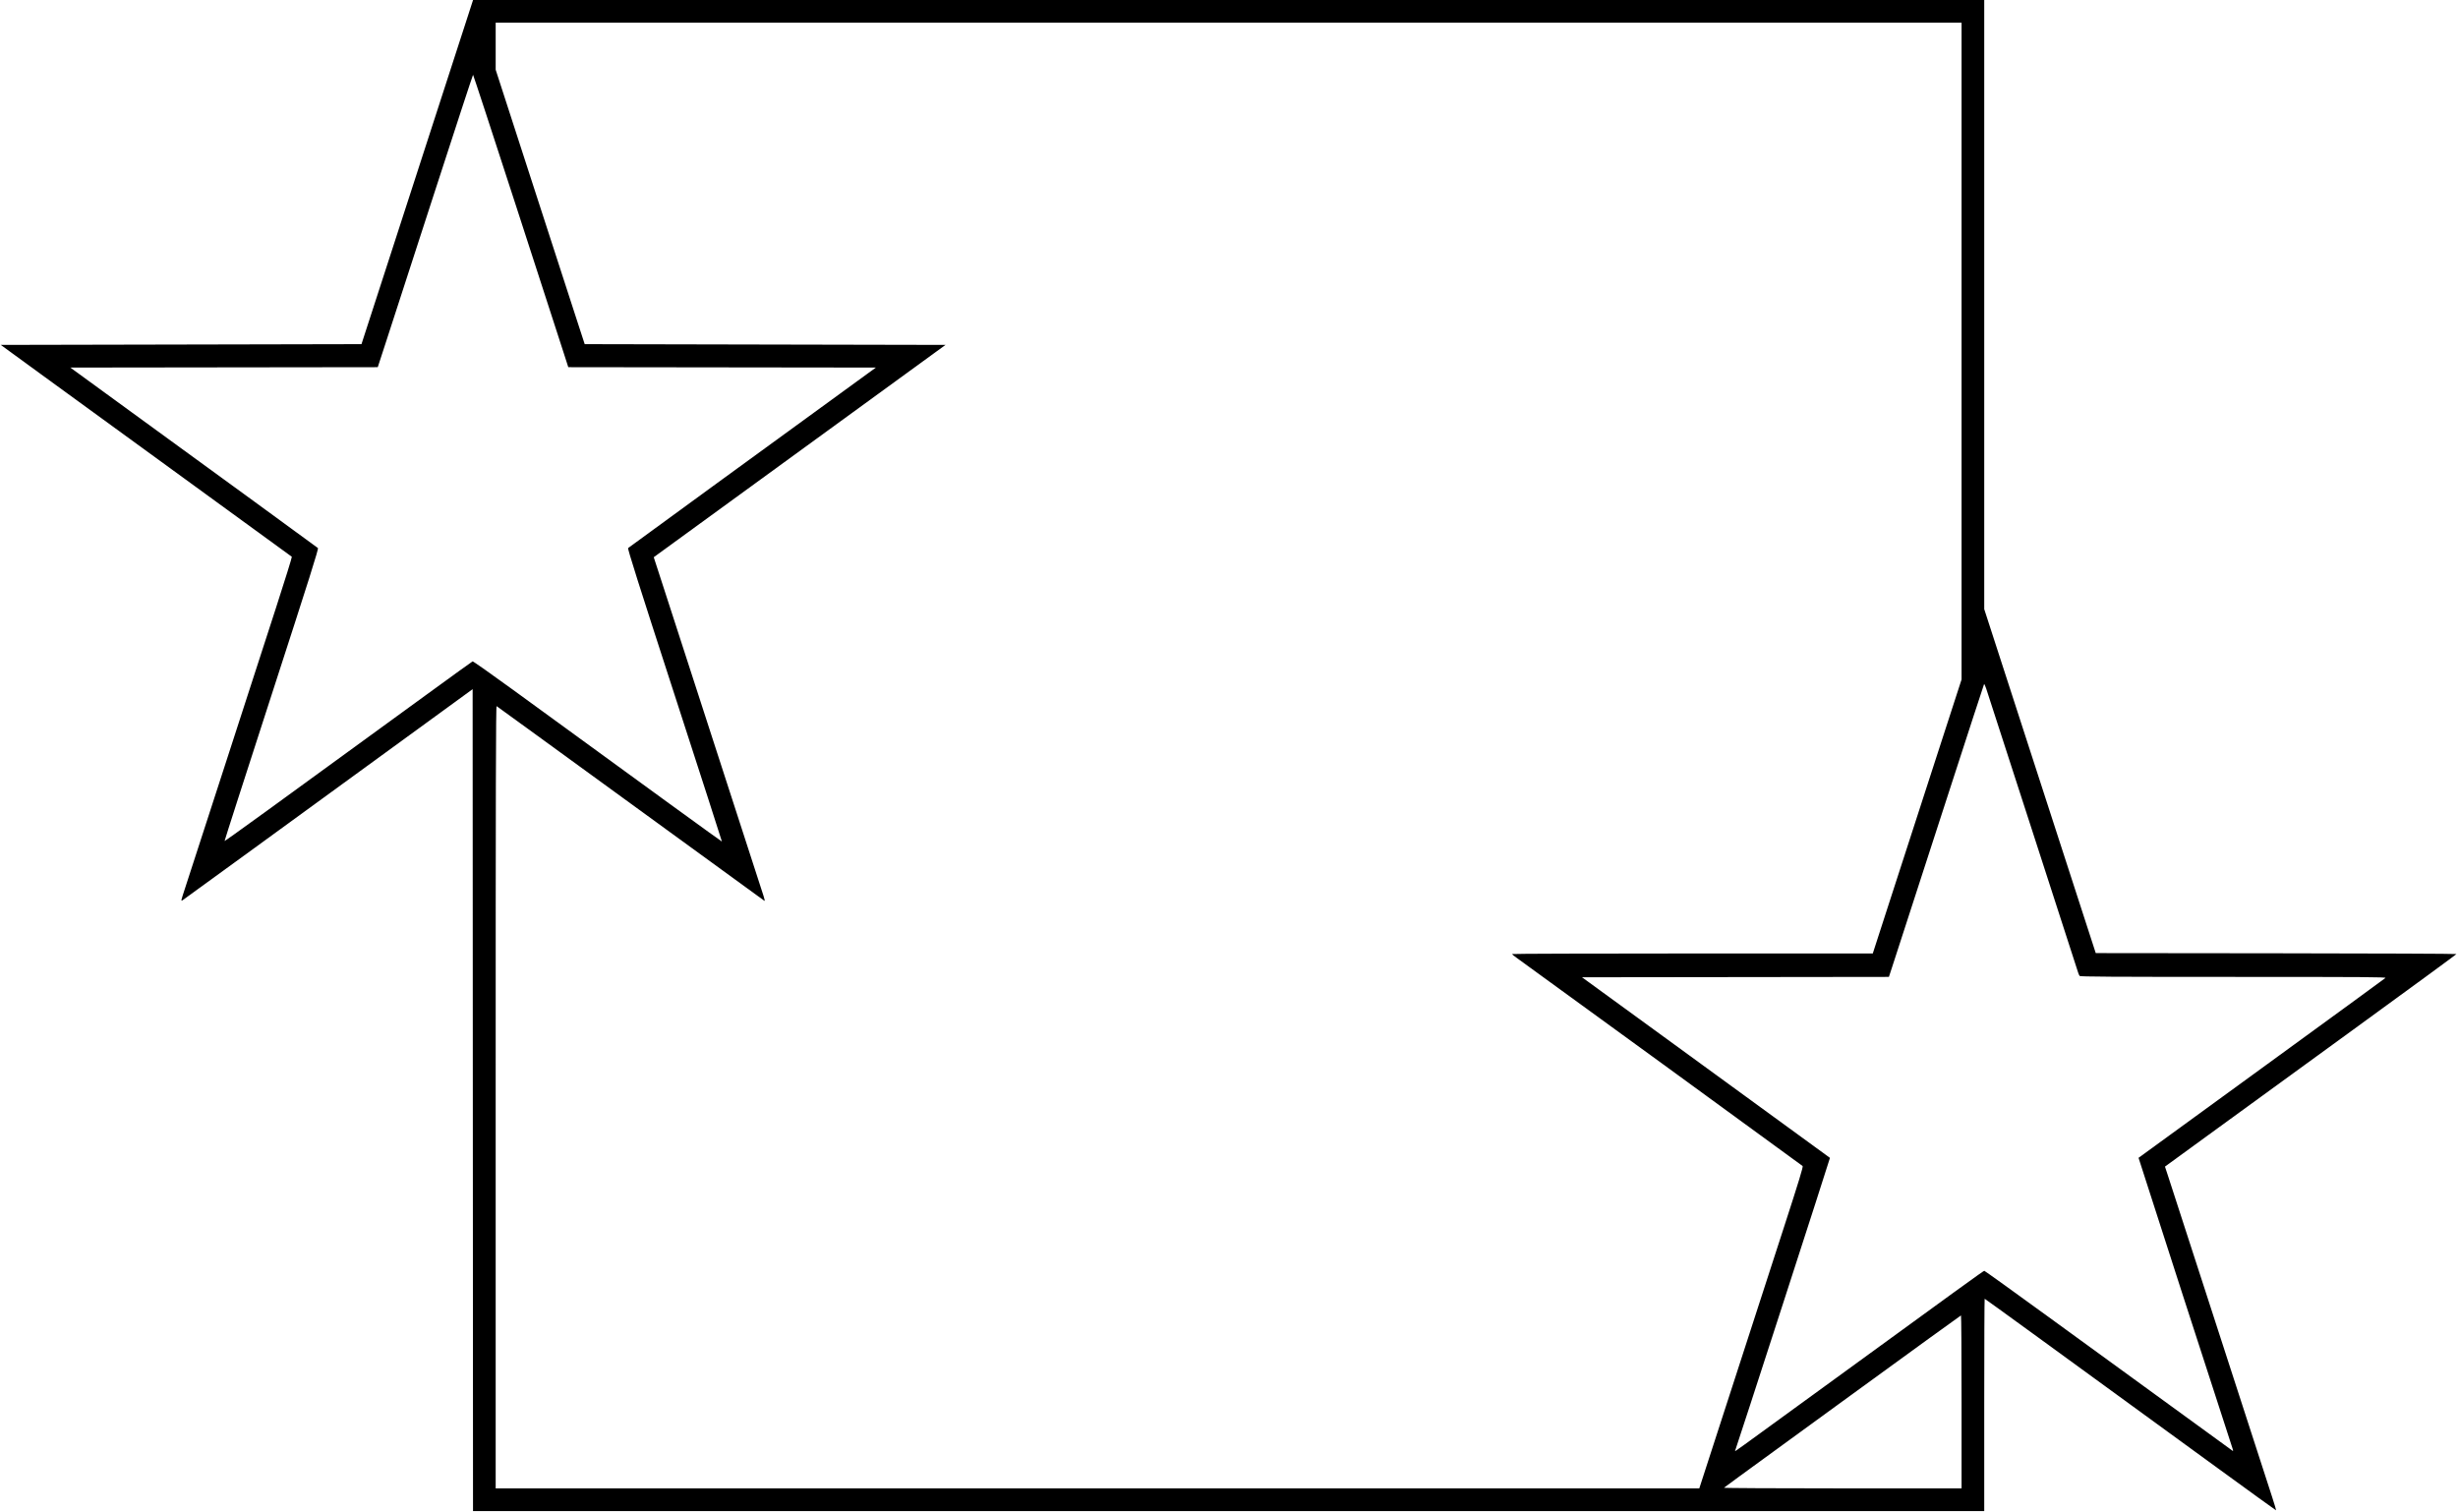
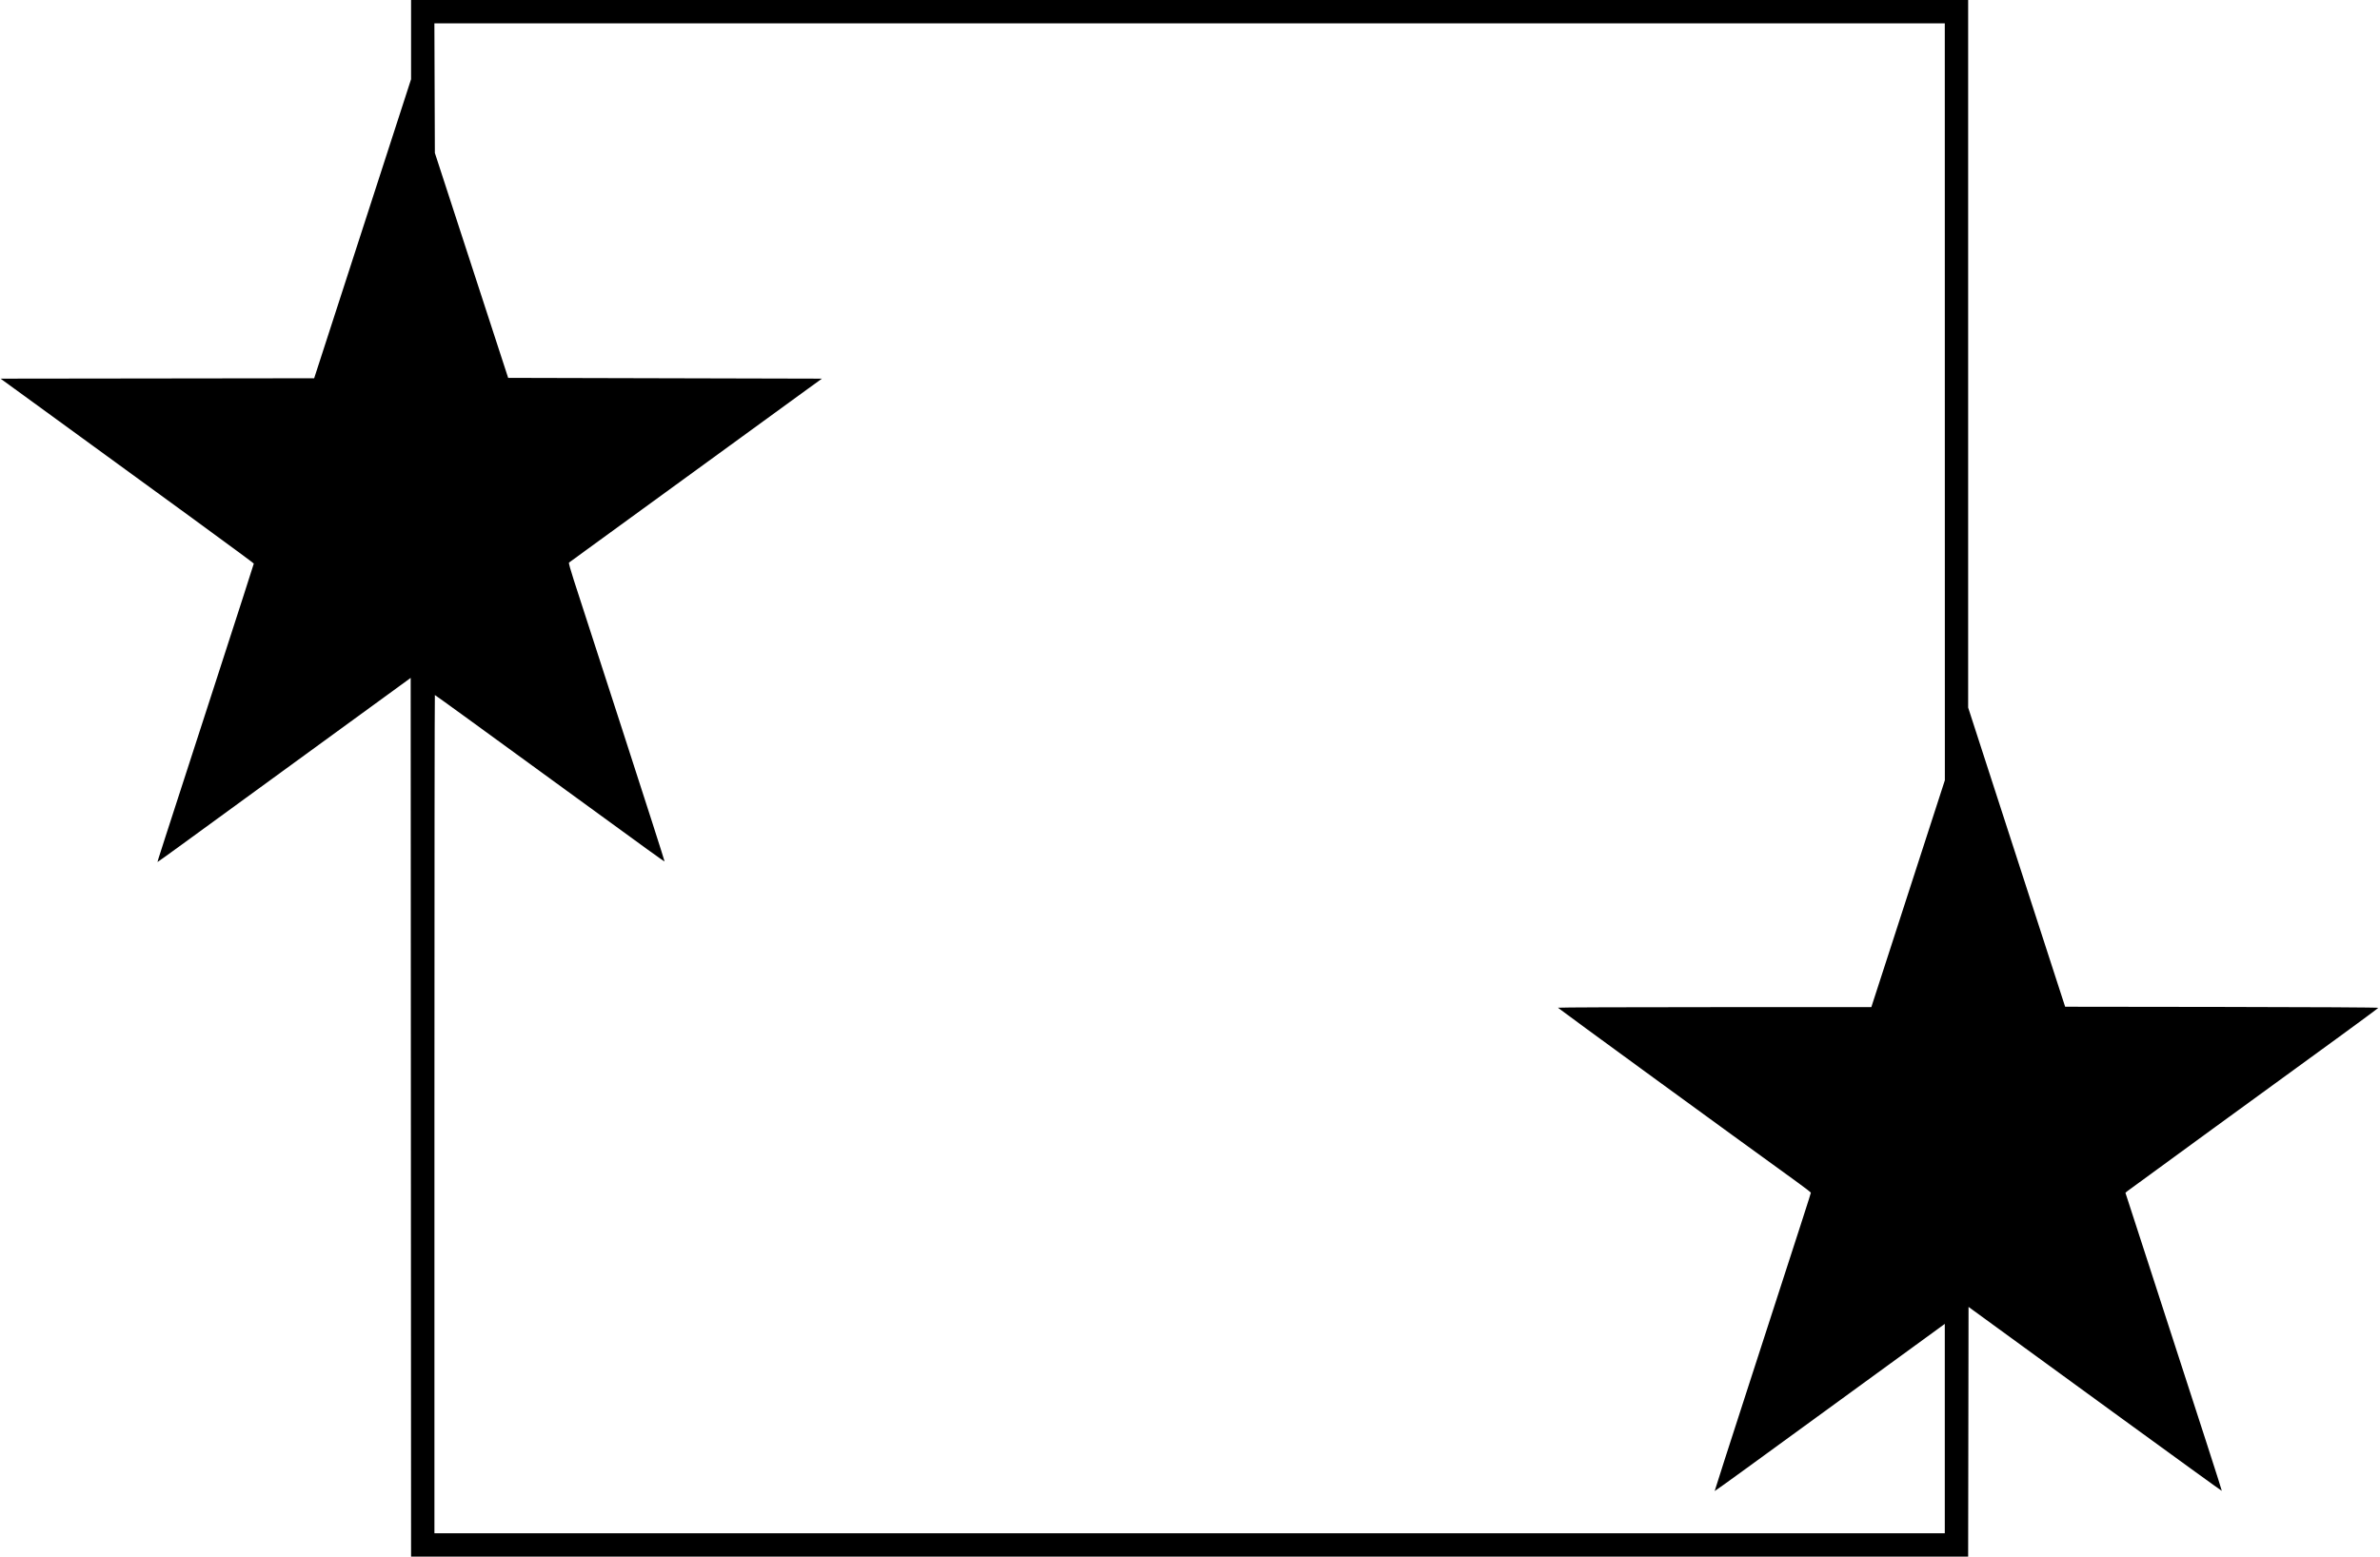
- <svg xmlns="http://www.w3.org/2000/svg" id="svg" version="1.1" width="3253" height="2000">
-   <path d="M620.002 18.750 C 616.670 29.063,583.445 131.550,546.170 246.500 L 478.398 455.500 239.696 456.000 L 0.994 456.500 53.747 494.959 C 82.761 516.111,169.275 579.067,246.000 634.862 C 322.725 690.657,385.826 736.586,386.224 736.927 C 386.622 737.268,377.253 767.462,365.404 804.024 C 353.555 840.586,322.936 935.075,297.361 1014.000 C 271.786 1092.925,248.227 1165.516,245.009 1175.314 C 239.214 1192.951,239.183 1193.110,241.828 1191.383 C 244.050 1189.933,381.368 1090.007,584.000 942.387 L 625.500 912.154 625.751 1456.077 L 626.002 2000.000 1626.001 2000.000 L 2626.000 2000.000 2626.000 1859.500 C 2626.000 1782.225,2626.257 1719.000,2626.572 1719.000 C 2627.087 1719.000,2711.963 1780.703,2935.000 1943.222 C 2977.075 1973.880,3011.793 1998.972,3012.151 1998.982 C 3012.509 1998.992,3010.178 1991.012,3006.971 1981.250 C 3003.763 1971.487,2972.288 1874.400,2937.026 1765.500 C 2901.764 1656.600,2871.173 1562.234,2869.046 1555.797 L 2865.179 1544.094 2921.912 1502.797 C 2953.115 1480.084,3039.905 1416.950,3114.779 1362.500 C 3189.653 1308.050,3250.933 1263.163,3250.957 1262.752 C 3250.981 1262.341,3143.581 1261.891,3012.291 1261.752 L 2773.582 1261.500 2756.386 1208.500 C 2746.928 1179.350,2713.722 1076.918,2682.595 980.872 L 2626.000 806.245 2626.000 403.122 L 2626.000 0.000 1626.031 0.000 L 626.062 0.000 620.002 18.750 M2596.000 464.669 L 2596.000 899.338 2556.574 1020.919 C 2534.890 1087.789,2508.453 1169.384,2497.824 1202.243 L 2478.500 1261.985 2239.750 1261.993 C 2108.438 1261.997,2001.020 1262.338,2001.044 1262.750 C 2001.069 1263.162,2004.331 1265.785,2008.294 1268.578 C 2021.573 1277.935,2384.485 1542.169,2385.669 1543.342 C 2386.560 1544.224,2380.773 1563.197,2361.372 1623.000 C 2341.434 1684.457,2285.038 1858.441,2252.863 1957.750 L 2248.894 1970.000 1452.447 1970.000 L 656.000 1970.000 656.000 1451.941 C 656.000 1037.758,656.251 934.033,657.250 934.636 C 657.938 935.051,681.450 952.103,709.500 972.530 C 857.444 1080.266,1010.643 1191.694,1011.688 1192.325 C 1012.384 1192.745,1011.883 1190.028,1010.479 1185.771 C 1009.160 1181.772,981.478 1096.375,948.963 996.000 C 916.448 895.625,884.297 796.406,877.517 775.514 L 865.189 737.529 871.845 732.670 C 875.505 729.998,962.388 666.767,1064.917 592.156 L 1251.335 456.500 1012.568 456.000 L 773.802 455.500 759.491 411.500 C 751.620 387.300,725.115 305.580,700.590 229.899 L 656.000 92.298 656.000 61.149 L 656.000 30.000 1626.000 30.000 L 2596.000 30.000 2596.000 464.669 M683.492 274.250 C 714.764 370.637,742.991 457.711,746.219 467.748 L 752.088 485.995 955.624 486.248 L 1159.160 486.500 1111.830 520.954 C 1085.798 539.903,1012.300 593.398,948.500 639.830 C 884.700 686.262,831.956 724.758,831.292 725.376 C 830.358 726.244,844.383 770.570,892.872 920.000 C 927.405 1026.425,955.546 1113.653,955.407 1113.840 C 955.187 1114.135,861.733 1046.254,679.079 913.124 C 650.248 892.110,626.118 875.124,625.458 875.378 C 624.798 875.631,597.814 895.112,565.494 918.669 C 364.057 1065.490,297.469 1113.754,297.230 1113.110 C 297.082 1112.710,325.105 1025.585,359.504 919.500 C 409.734 764.590,421.796 726.381,420.773 725.411 C 420.073 724.748,382.600 697.353,337.500 664.534 C 292.400 631.715,218.953 578.232,174.285 545.682 L 93.071 486.500 296.503 486.248 L 499.935 485.995 510.780 452.748 C 516.744 434.461,544.996 347.388,573.562 259.251 C 602.128 171.114,625.755 99.002,626.067 99.001 C 626.379 99.000,652.220 177.863,683.492 274.250 M2690.016 1101.000 C 2722.517 1201.375,2749.592 1285.075,2750.184 1287.000 C 2750.776 1288.925,2751.707 1291.063,2752.253 1291.750 C 2753.041 1292.743,2794.959 1293.000,2955.837 1293.000 C 3129.764 1293.000,3158.221 1293.199,3156.964 1294.404 C 3156.159 1295.176,3082.375 1349.005,2993.000 1414.024 C 2903.625 1479.043,2830.378 1532.346,2830.229 1532.475 C 2830.031 1532.646,2944.858 1887.807,2954.502 1916.850 C 2955.547 1919.995,2955.608 1920.940,2954.724 1920.261 C 2954.051 1919.744,2917.333 1893.036,2873.129 1860.911 C 2828.925 1828.785,2755.490 1775.388,2709.940 1742.250 C 2664.390 1709.112,2626.650 1682.000,2626.073 1682.000 C 2624.991 1682.000,2592.633 1705.426,2407.000 1840.604 C 2295.398 1921.872,2295.316 1921.931,2296.236 1920.405 C 2297.198 1918.808,2422.173 1532.839,2421.830 1532.523 C 2421.340 1532.072,2354.405 1483.297,2216.597 1382.973 L 2093.694 1293.500 2296.765 1293.248 L 2499.836 1292.995 2503.854 1280.748 C 2509.065 1264.862,2522.812 1222.478,2579.021 1049.000 C 2604.416 970.625,2625.457 906.072,2625.780 905.549 C 2626.102 905.026,2627.392 907.726,2628.645 911.549 C 2629.899 915.372,2657.516 1000.625,2690.016 1101.000 M2596.000 1855.500 L 2596.000 1970.000 2438.300 1970.000 C 2351.565 1970.000,2281.028 1969.620,2281.550 1969.156 C 2282.786 1968.059,2279.695 1970.313,2449.000 1847.050 C 2529.025 1788.788,2594.838 1741.092,2595.250 1741.059 C 2595.662 1741.027,2596.000 1792.525,2596.000 1855.500 " stroke="none" fill="black" fill-rule="evenodd" />
+ <svg xmlns="http://www.w3.org/2000/svg" id="svg" version="1.1" width="3057" height="2000">
+   <path d="M528.000 50.903 L 528.000 101.806 506.672 167.653 C 494.941 203.869,466.936 290.311,444.439 359.748 L 403.535 485.995 202.118 486.248 L 0.702 486.500 38.601 514.036 C 215.410 642.496,326.000 723.328,326.000 724.100 C 326.000 724.608,304.660 790.830,278.577 871.261 C 204.632 1099.288,202.025 1107.360,202.270 1107.578 C 202.396 1107.690,216.675 1097.443,234.000 1084.806 C 251.325 1072.169,309.150 1030.038,362.500 991.182 C 415.850 952.326,474.800 909.387,493.500 895.763 L 527.500 870.991 527.751 1435.496 L 528.002 2000.000 1527.998 2000.000 L 2527.994 2000.000 2528.247 1839.589 L 2528.500 1679.178 2560.500 1702.476 C 2578.100 1715.290,2651.218 1768.545,2722.984 1820.819 C 2794.751 1873.094,2853.621 1915.713,2853.806 1915.527 C 2854.121 1915.212,2831.153 1844.051,2759.548 1623.500 L 2730.003 1532.500 2732.752 1530.236 C 2734.263 1528.991,2782.975 1493.421,2841.000 1451.190 C 2899.025 1408.960,2970.800 1356.716,3000.500 1335.092 C 3030.200 1313.469,3054.650 1295.378,3054.833 1294.891 C 3055.025 1294.379,2970.267 1293.898,2853.873 1293.752 L 2652.580 1293.500 2609.787 1161.500 C 2586.251 1088.900,2558.220 1002.409,2547.497 969.298 L 2528.000 909.096 2528.000 454.548 L 2528.000 0.000 1528.000 0.000 L 528.000 0.000 528.000 50.903 M2498.040 516.250 L 2498.079 1002.500 2450.858 1148.250 L 2403.637 1294.000 2202.318 1294.000 C 2091.593 1294.000,2001.023 1294.338,2001.051 1294.750 C 2001.092 1295.353,2226.667 1459.835,2306.537 1517.500 C 2317.202 1525.200,2325.944 1531.915,2325.964 1532.422 C 2326.001 1533.380,2317.778 1558.865,2245.430 1781.990 C 2221.624 1855.409,2202.270 1915.604,2202.422 1915.755 C 2202.574 1915.907,2221.402 1902.411,2244.264 1885.765 C 2305.063 1841.496,2477.928 1715.614,2488.728 1707.744 L 2498.000 1700.987 2498.000 1835.494 L 2498.000 1970.000 1528.000 1970.000 L 558.000 1970.000 558.000 1431.500 C 558.000 1135.325,558.250 893.000,558.556 893.000 C 559.049 893.000,614.651 933.359,728.000 1015.991 C 835.847 1094.613,853.189 1107.144,853.588 1106.745 C 853.828 1106.505,829.242 1029.852,798.952 936.404 C 768.662 842.957,740.754 756.850,736.935 745.055 C 733.115 733.260,730.330 723.302,730.745 722.927 C 731.160 722.551,740.725 715.575,752.000 707.424 C 763.275 699.273,827.850 652.293,895.500 603.023 C 963.150 553.753,1026.879 507.380,1037.121 499.971 L 1055.741 486.500 854.221 486.000 L 652.701 485.500 605.630 341.000 L 558.560 196.500 558.258 113.250 L 557.955 30.000 1527.978 30.000 L 2498.000 30.000 2498.040 516.250 " stroke="none" fill="black" fill-rule="evenodd" />
</svg>
